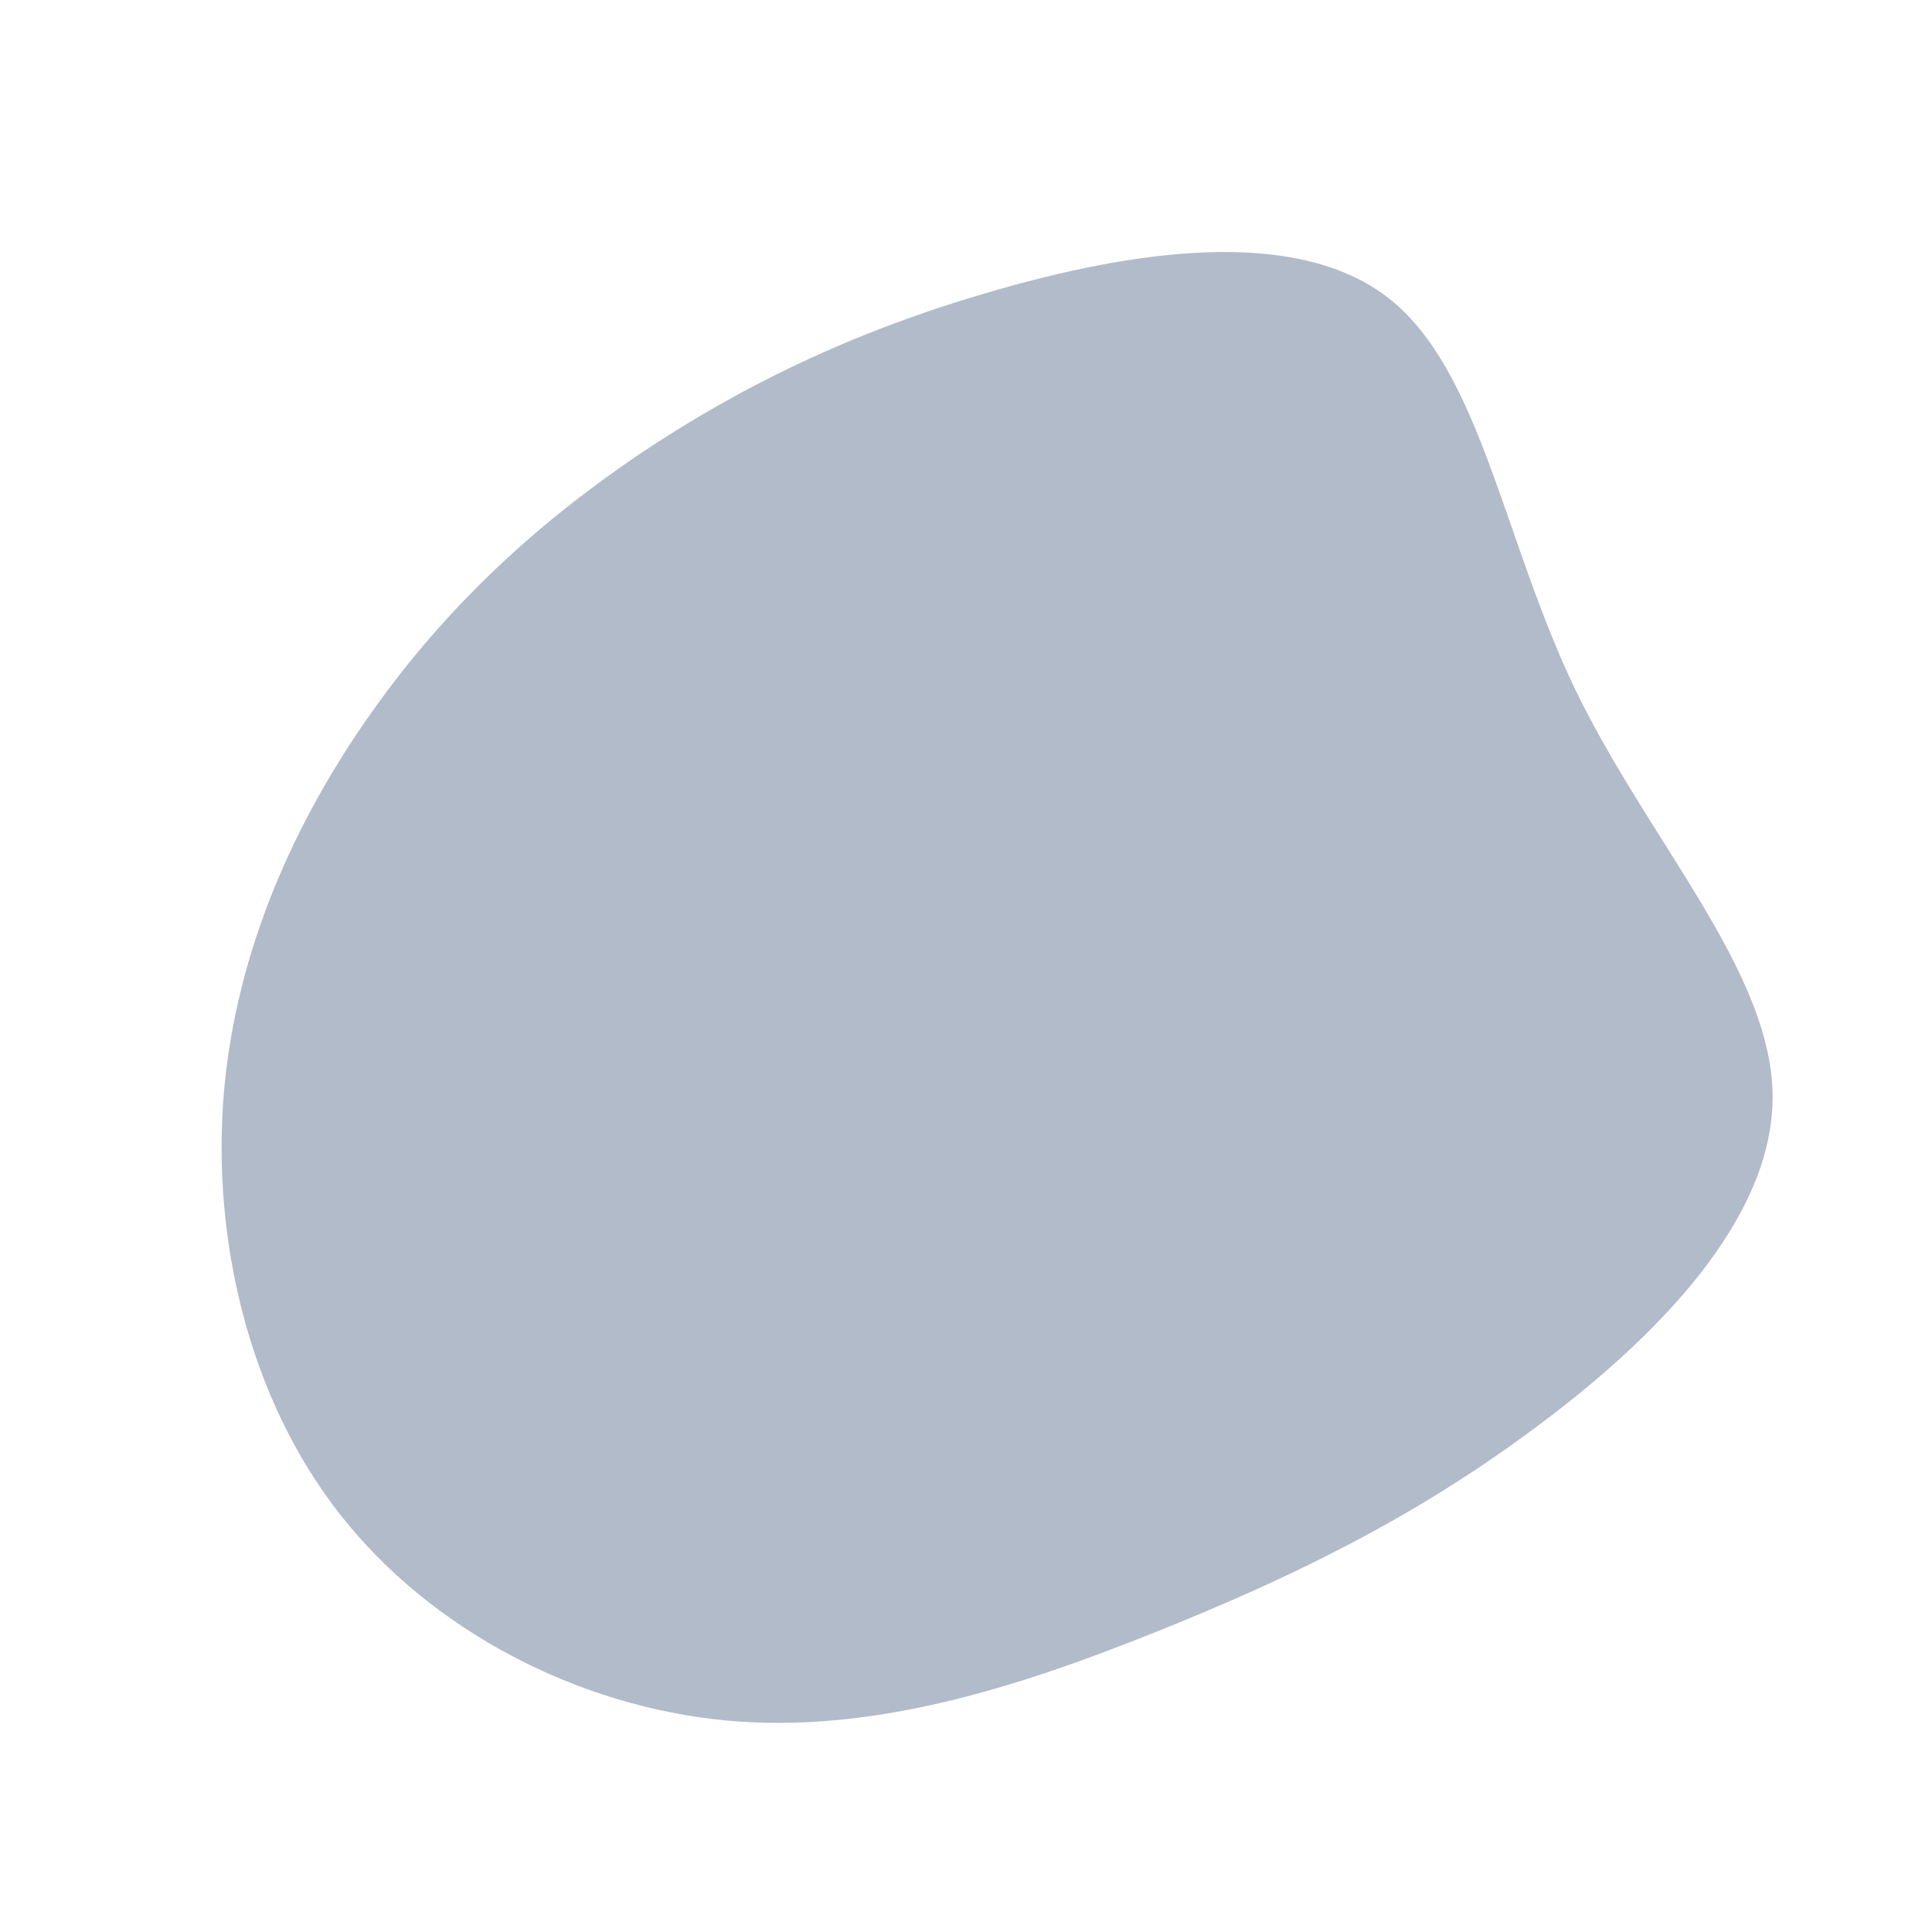
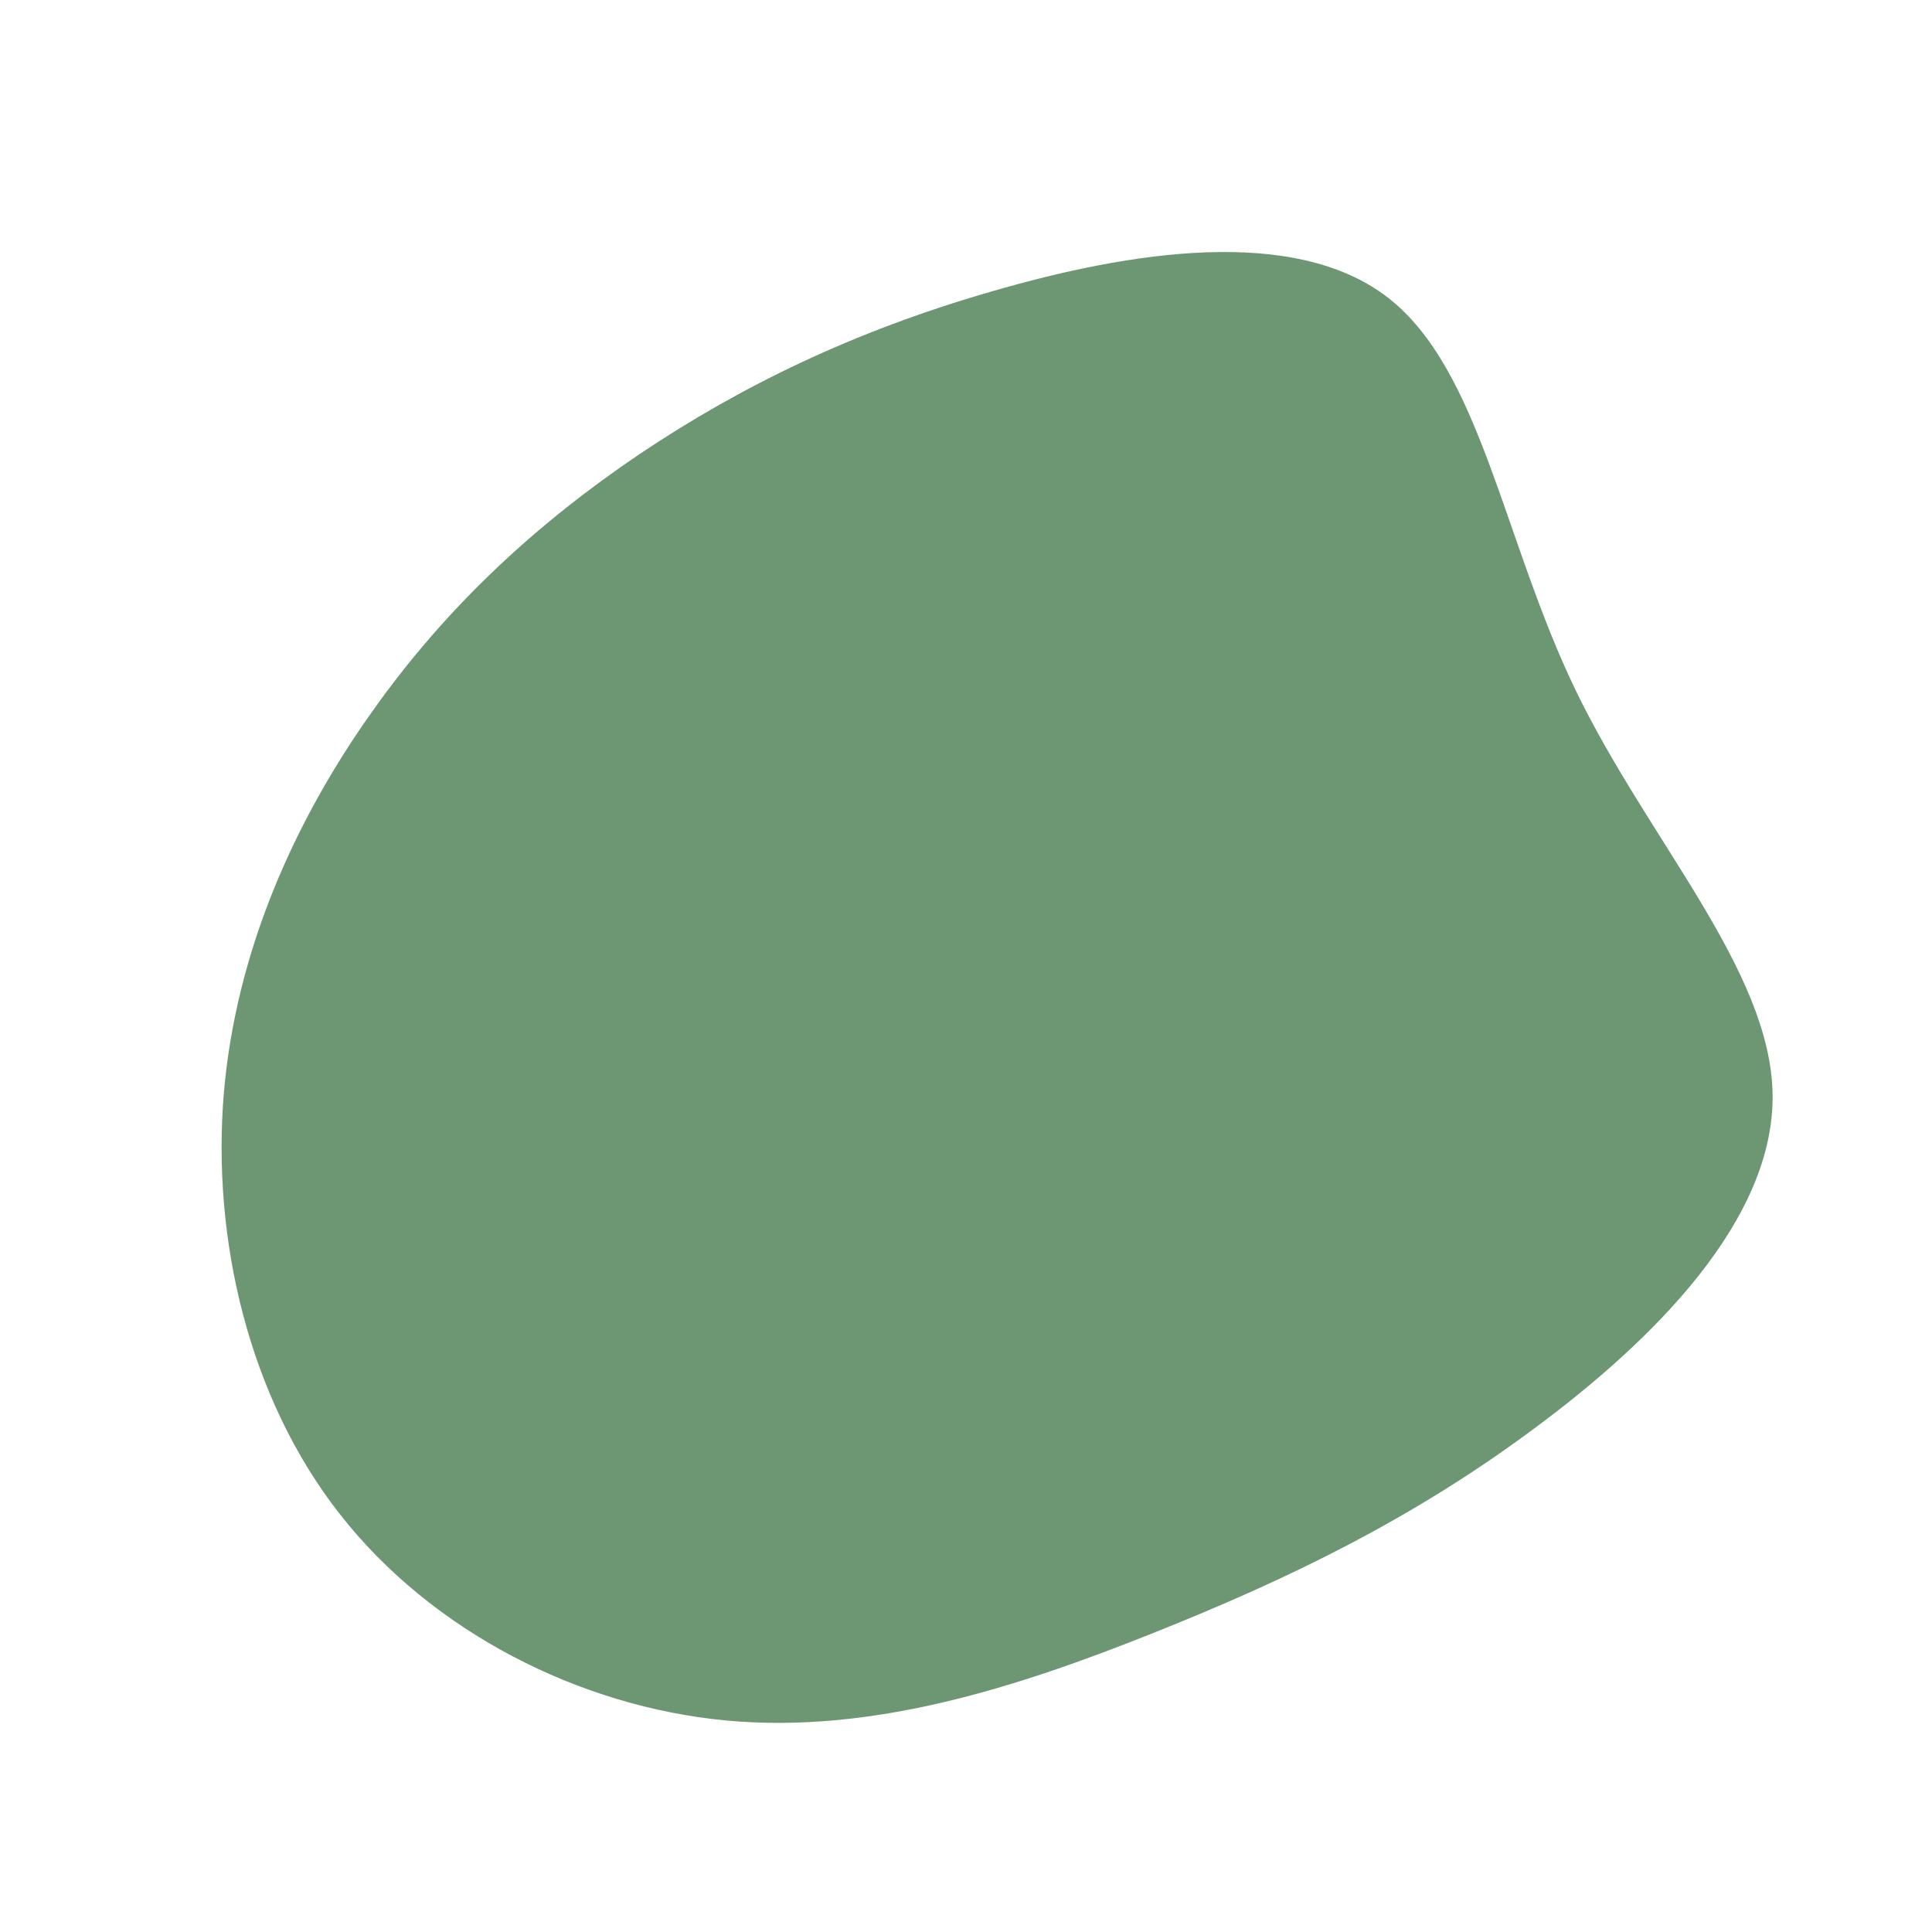
<svg xmlns="http://www.w3.org/2000/svg" width="600" height="600" viewBox="0 0 600 600">
  <g transform="translate(300,300)">
-     <path d="M131,-207.6C159.9,-185.2,166.8,-132.3,189.3,-85.7C211.8,-39.1,249.9,1.2,250.5,39.9C251,78.7,213.9,116,176.1,143.9C138.4,171.9,99.9,190.5,58,207.2C16.2,223.9,-29.1,238.6,-74.6,234.3C-120.1,230,-165.9,206.7,-194.4,170.3C-222.9,134,-234.2,84.6,-230.5,39.7C-226.7,-5.3,-208,-45.8,-184.5,-78.9C-161.1,-112,-133,-137.6,-101.5,-158.9C-69.9,-180.1,-35,-197.1,8,-209.5C51,-222,102,-230,131,-207.6Z" fill="#b2bbc9" />
+     <path d="M131,-207.6C159.9,-185.2,166.8,-132.3,189.3,-85.7C211.8,-39.1,249.9,1.2,250.5,39.9C251,78.7,213.9,116,176.1,143.9C138.4,171.9,99.9,190.5,58,207.2C16.2,223.9,-29.1,238.6,-74.6,234.3C-120.1,230,-165.9,206.7,-194.4,170.3C-222.9,134,-234.2,84.6,-230.5,39.7C-226.7,-5.3,-208,-45.8,-184.5,-78.9C-161.1,-112,-133,-137.6,-101.5,-158.9C-69.9,-180.1,-35,-197.1,8,-209.5C51,-222,102,-230,131,-207.6Z" fill="#6D9773" />
  </g>
</svg>
